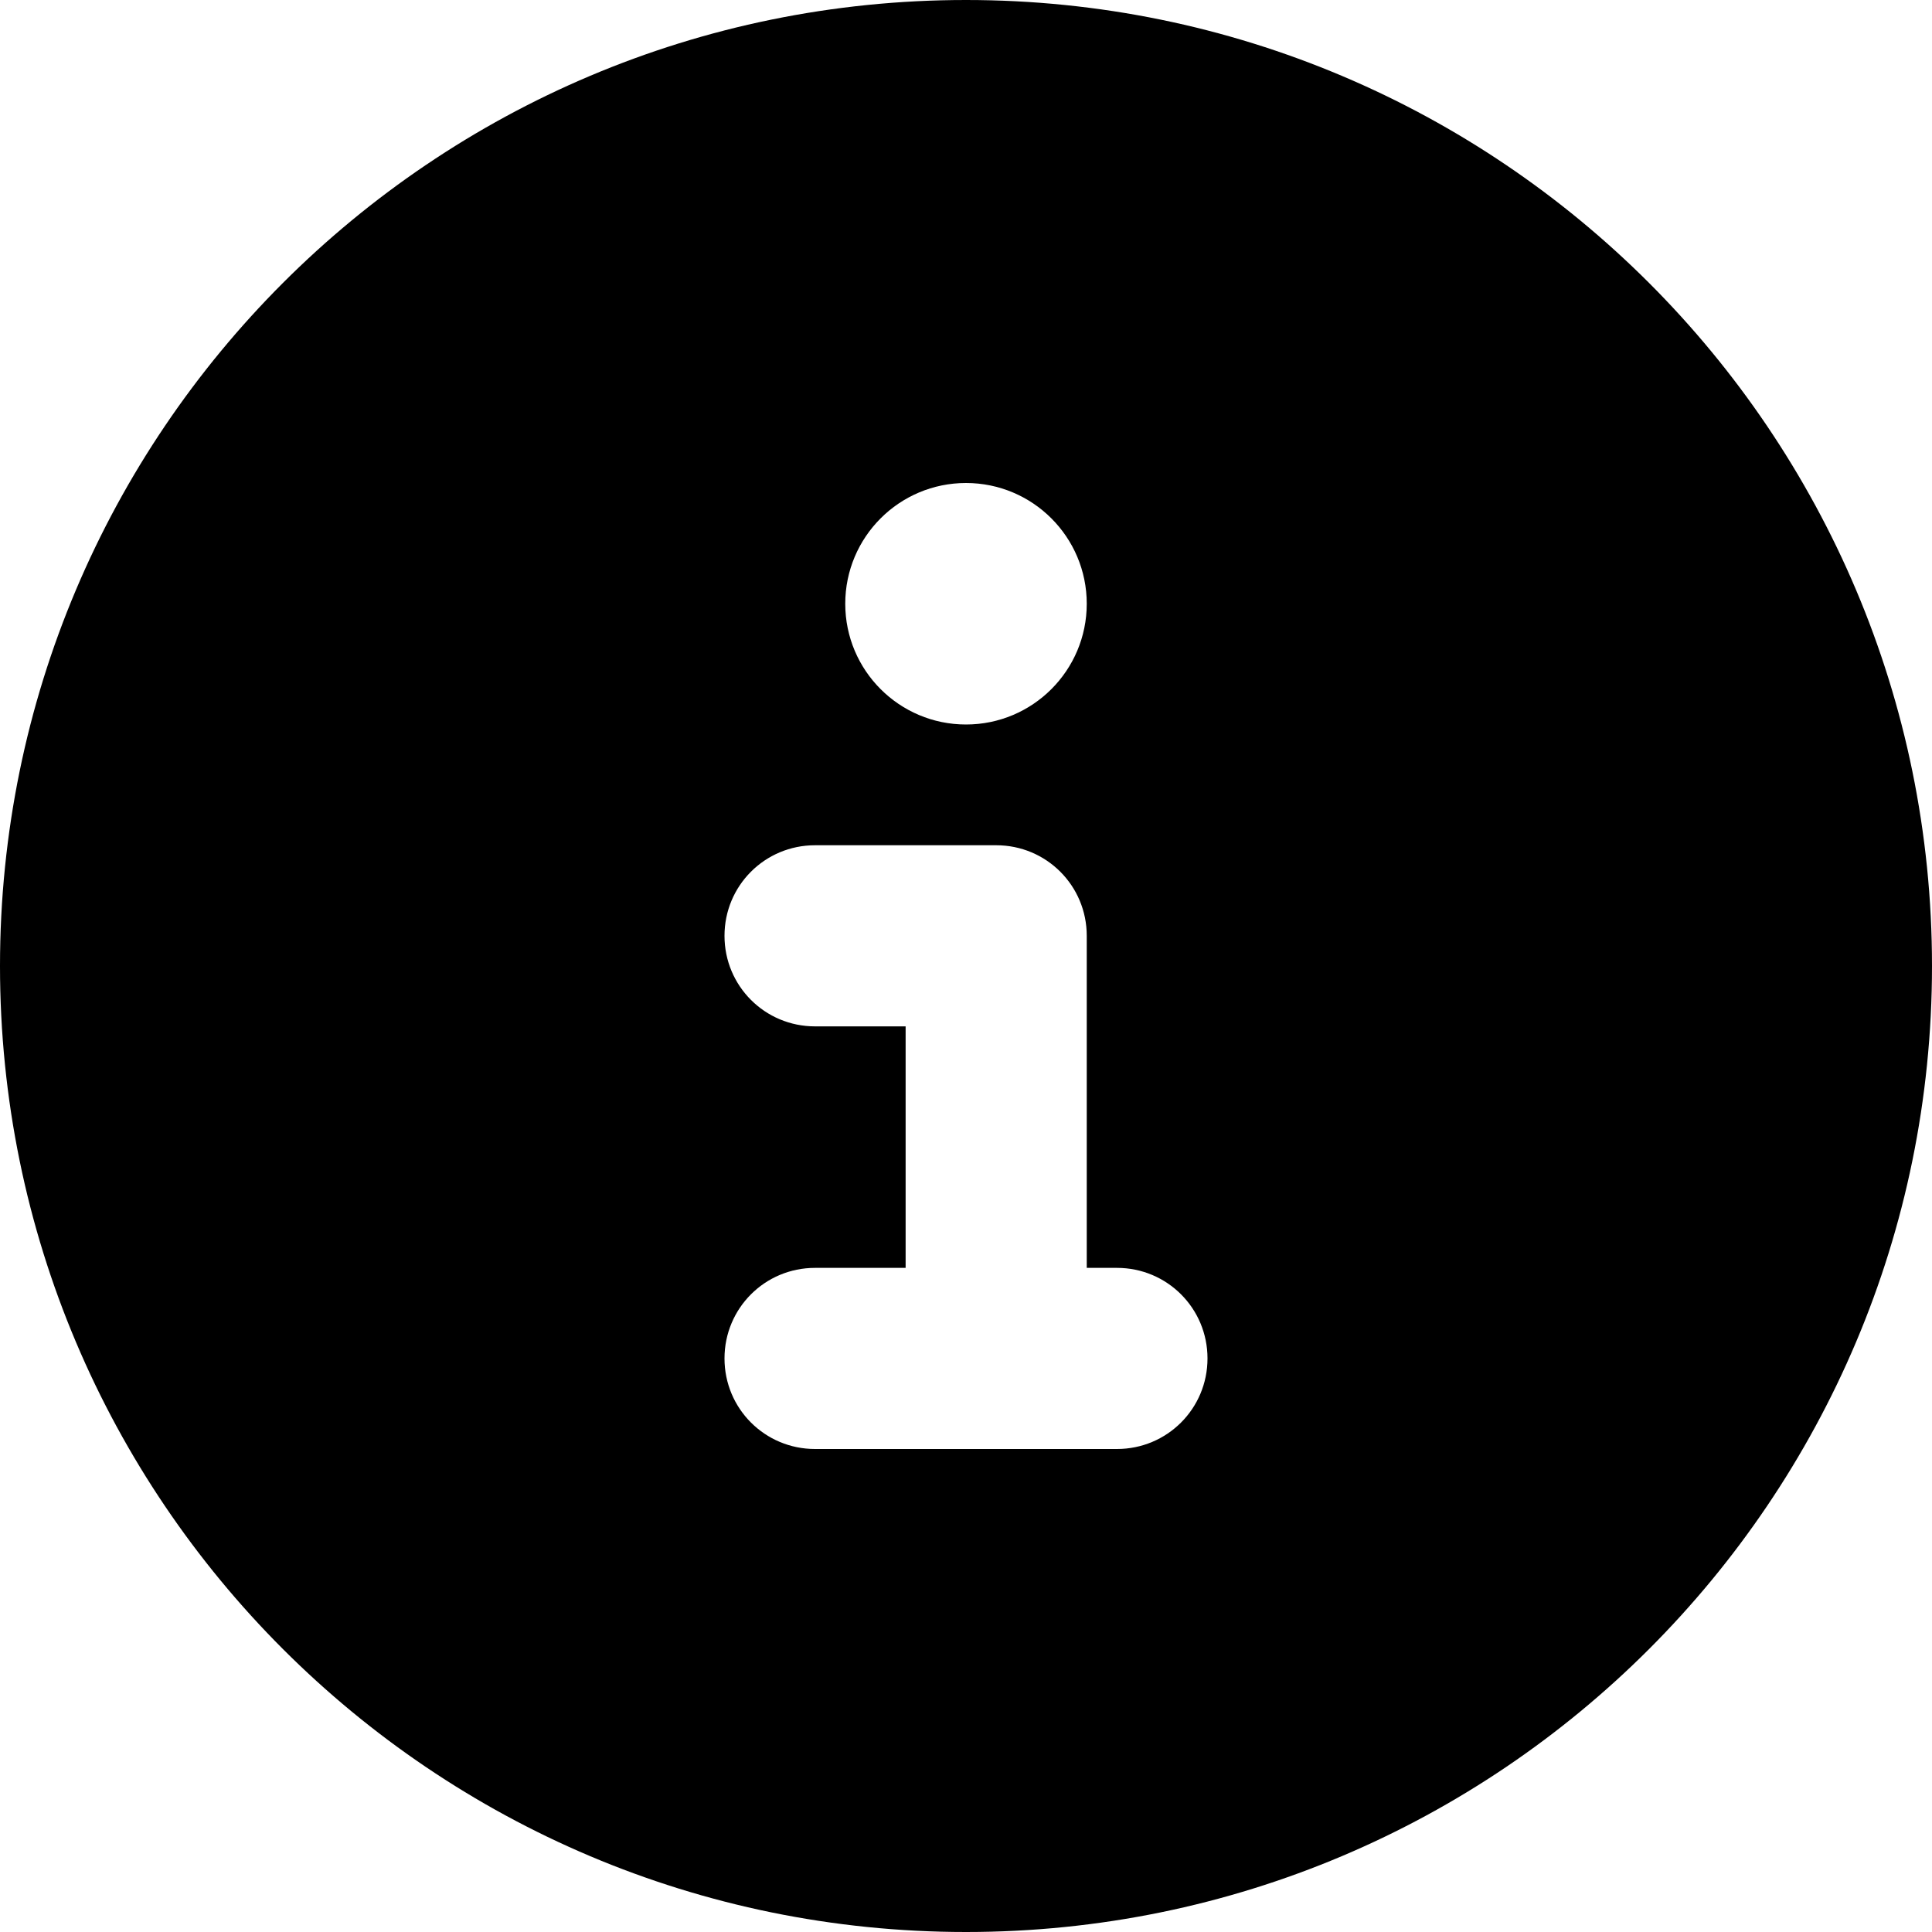
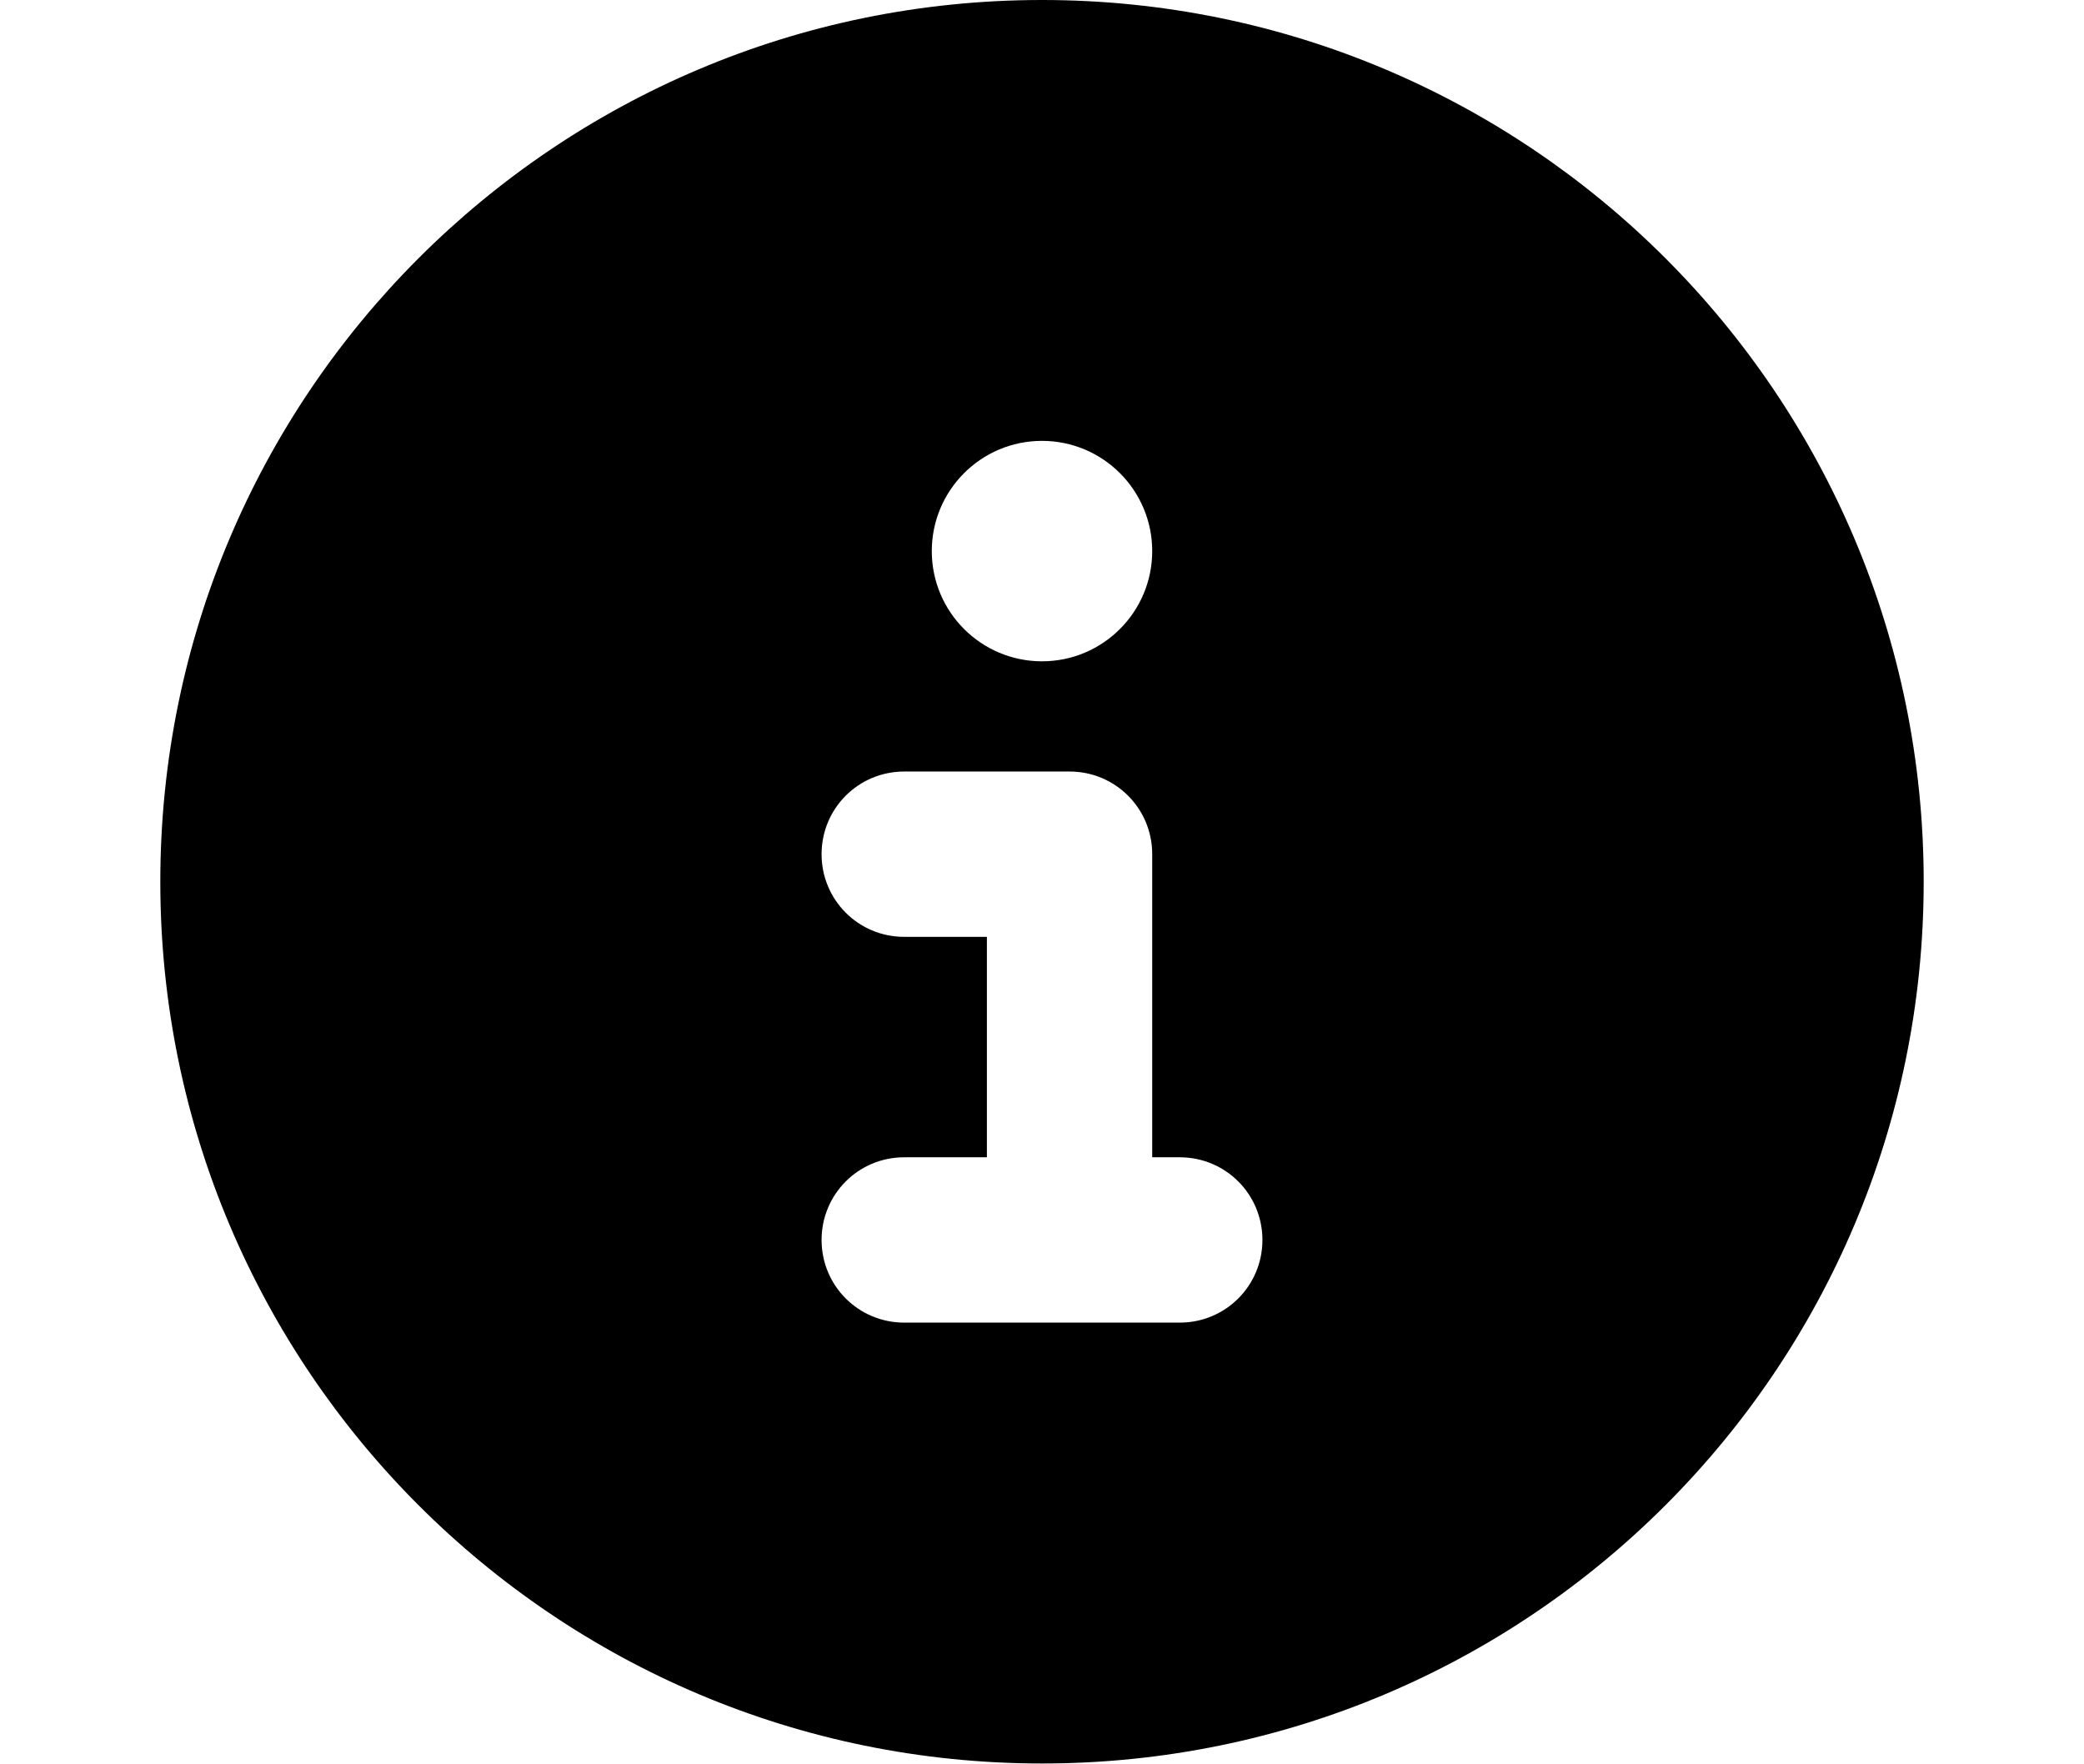
- <svg xmlns="http://www.w3.org/2000/svg" width="22" height="22" viewBox="0 0 512 512">
+ <svg xmlns="http://www.w3.org/2000/svg" width="26" height="22" viewBox="0 0 512 512">
  <path d="M256 512A256 256 0 1 0 256 0a256 256 0 1 0 0 512zM216 336l24 0 0-64-24 0c-13.3 0-24-10.7-24-24s10.7-24 24-24l48 0c13.3 0 24 10.7 24 24l0 88 8 0c13.3 0 24 10.7 24 24s-10.7 24-24 24l-80 0c-13.3 0-24-10.7-24-24s10.7-24 24-24zm40-208a32 32 0 1 1 0 64 32 32 0 1 1 0-64z" class="theme-primary-fill" />
</svg>
